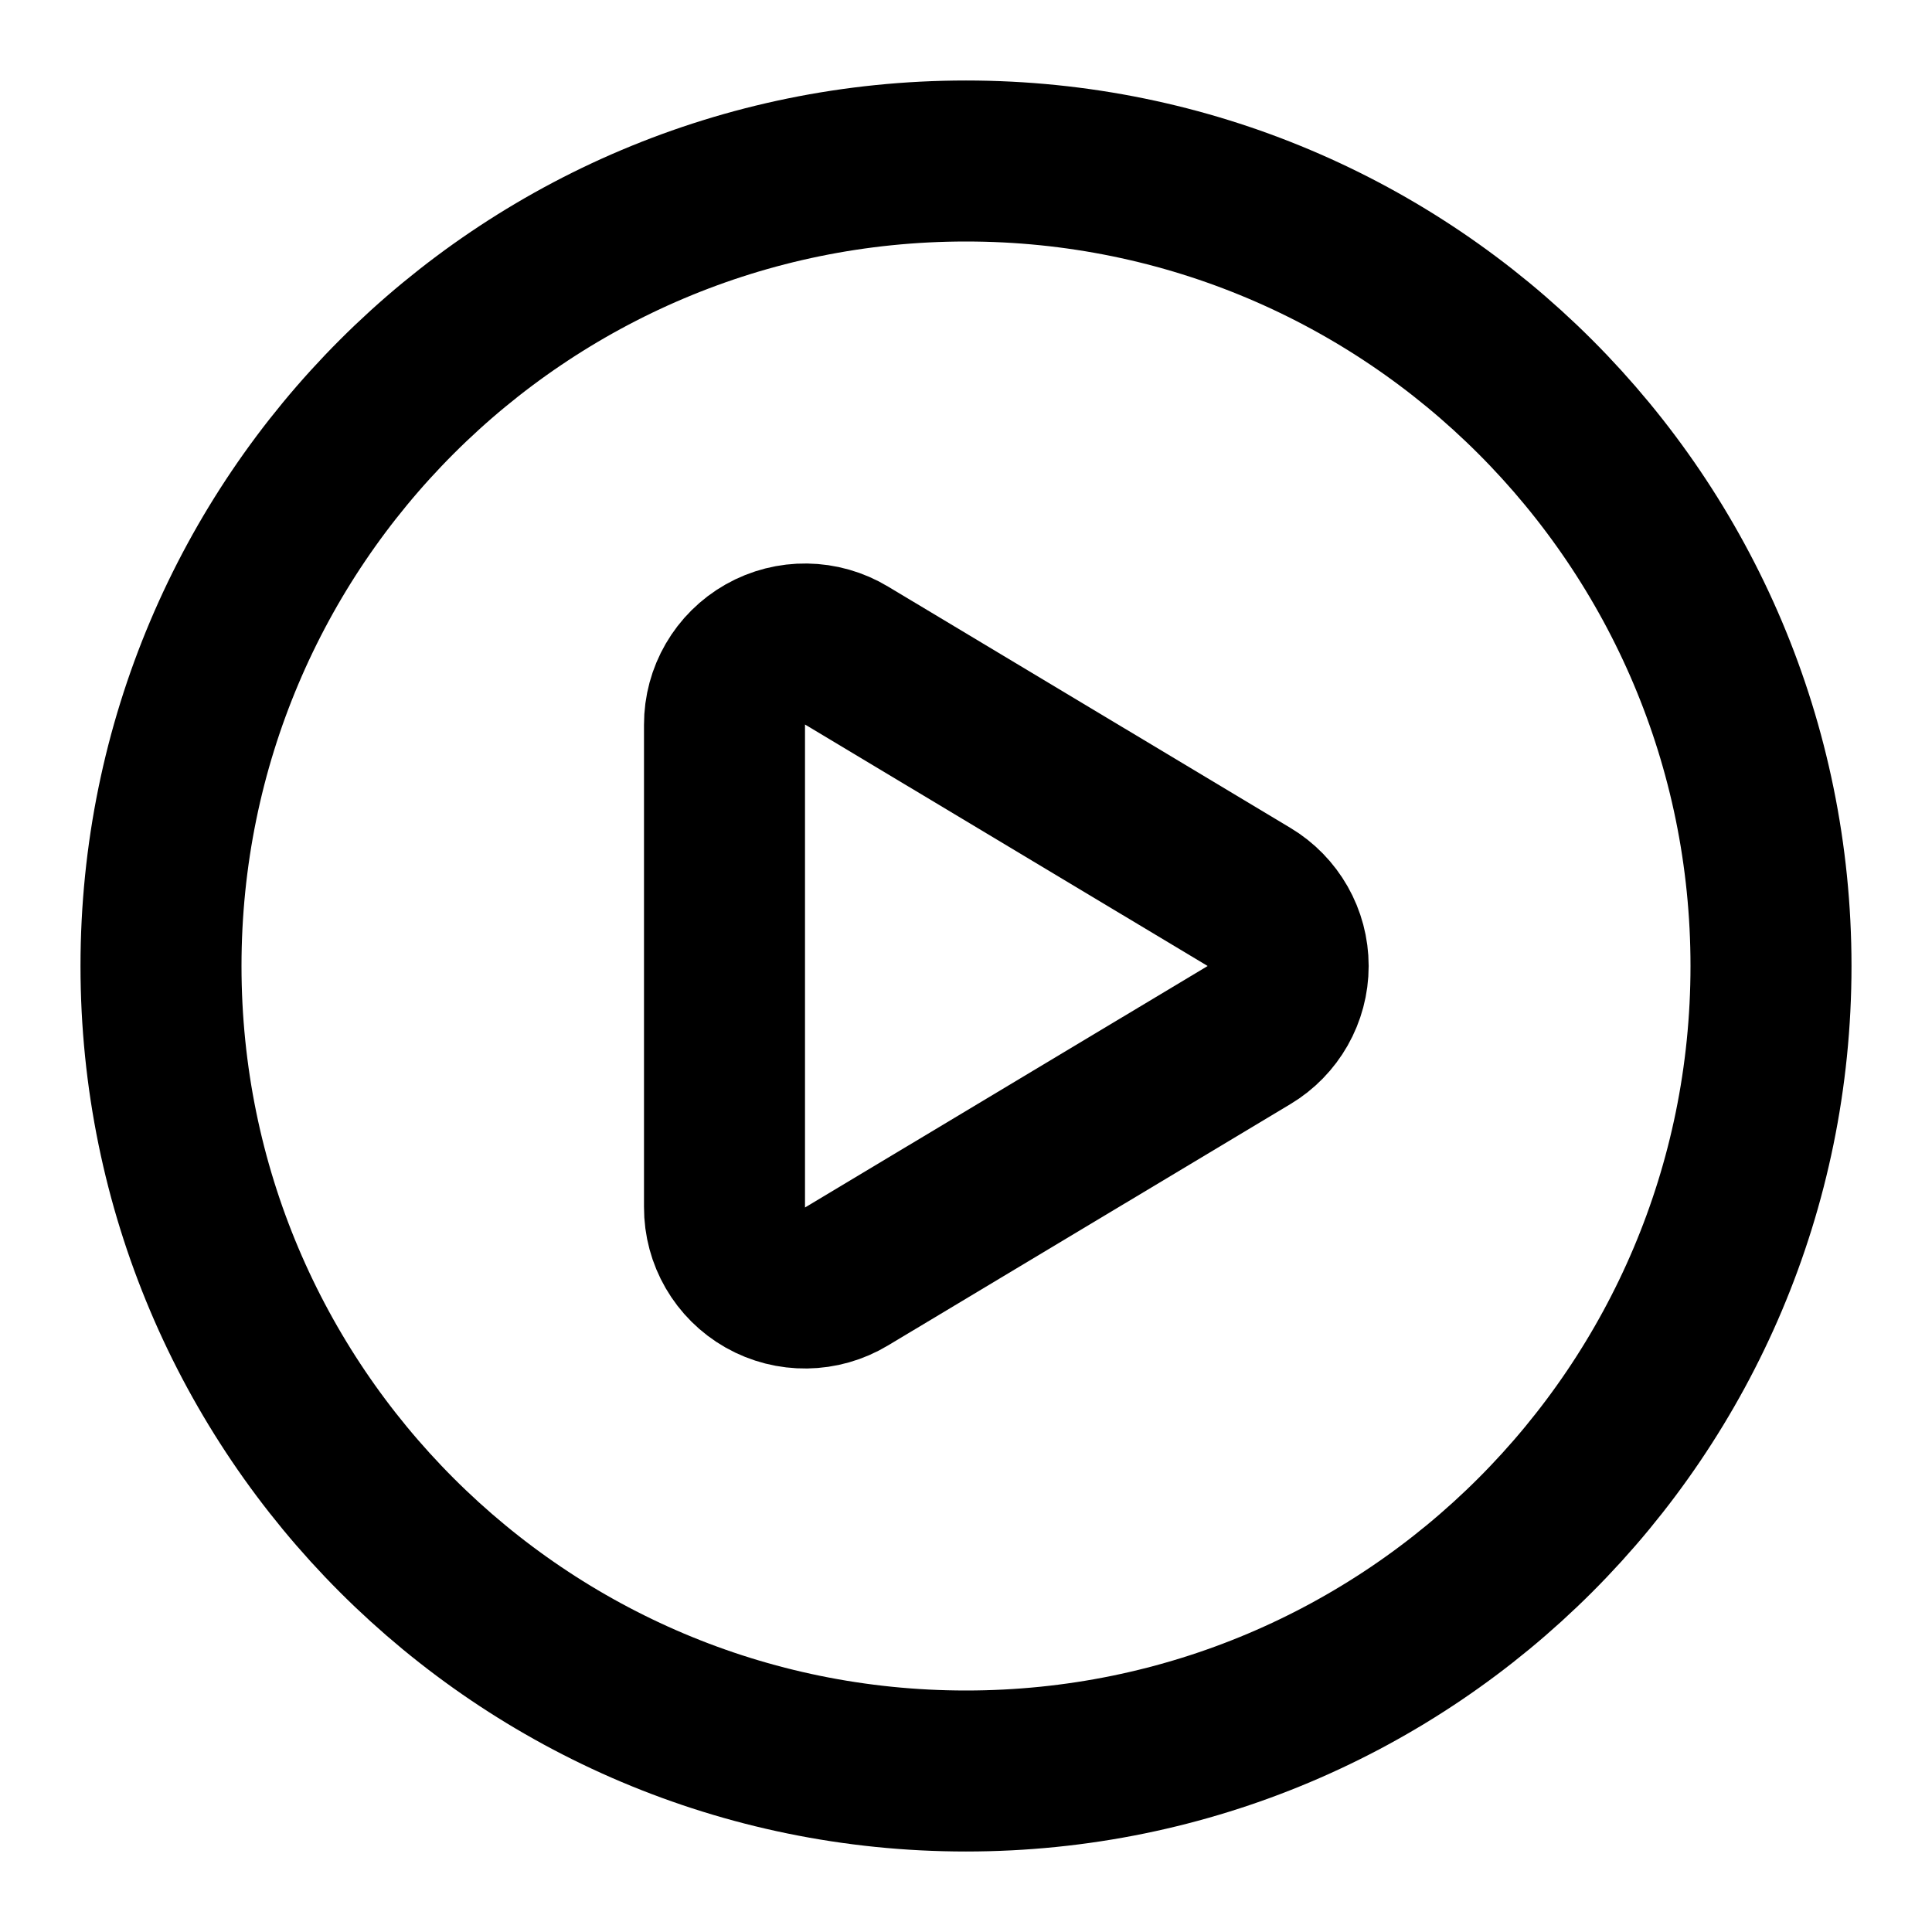
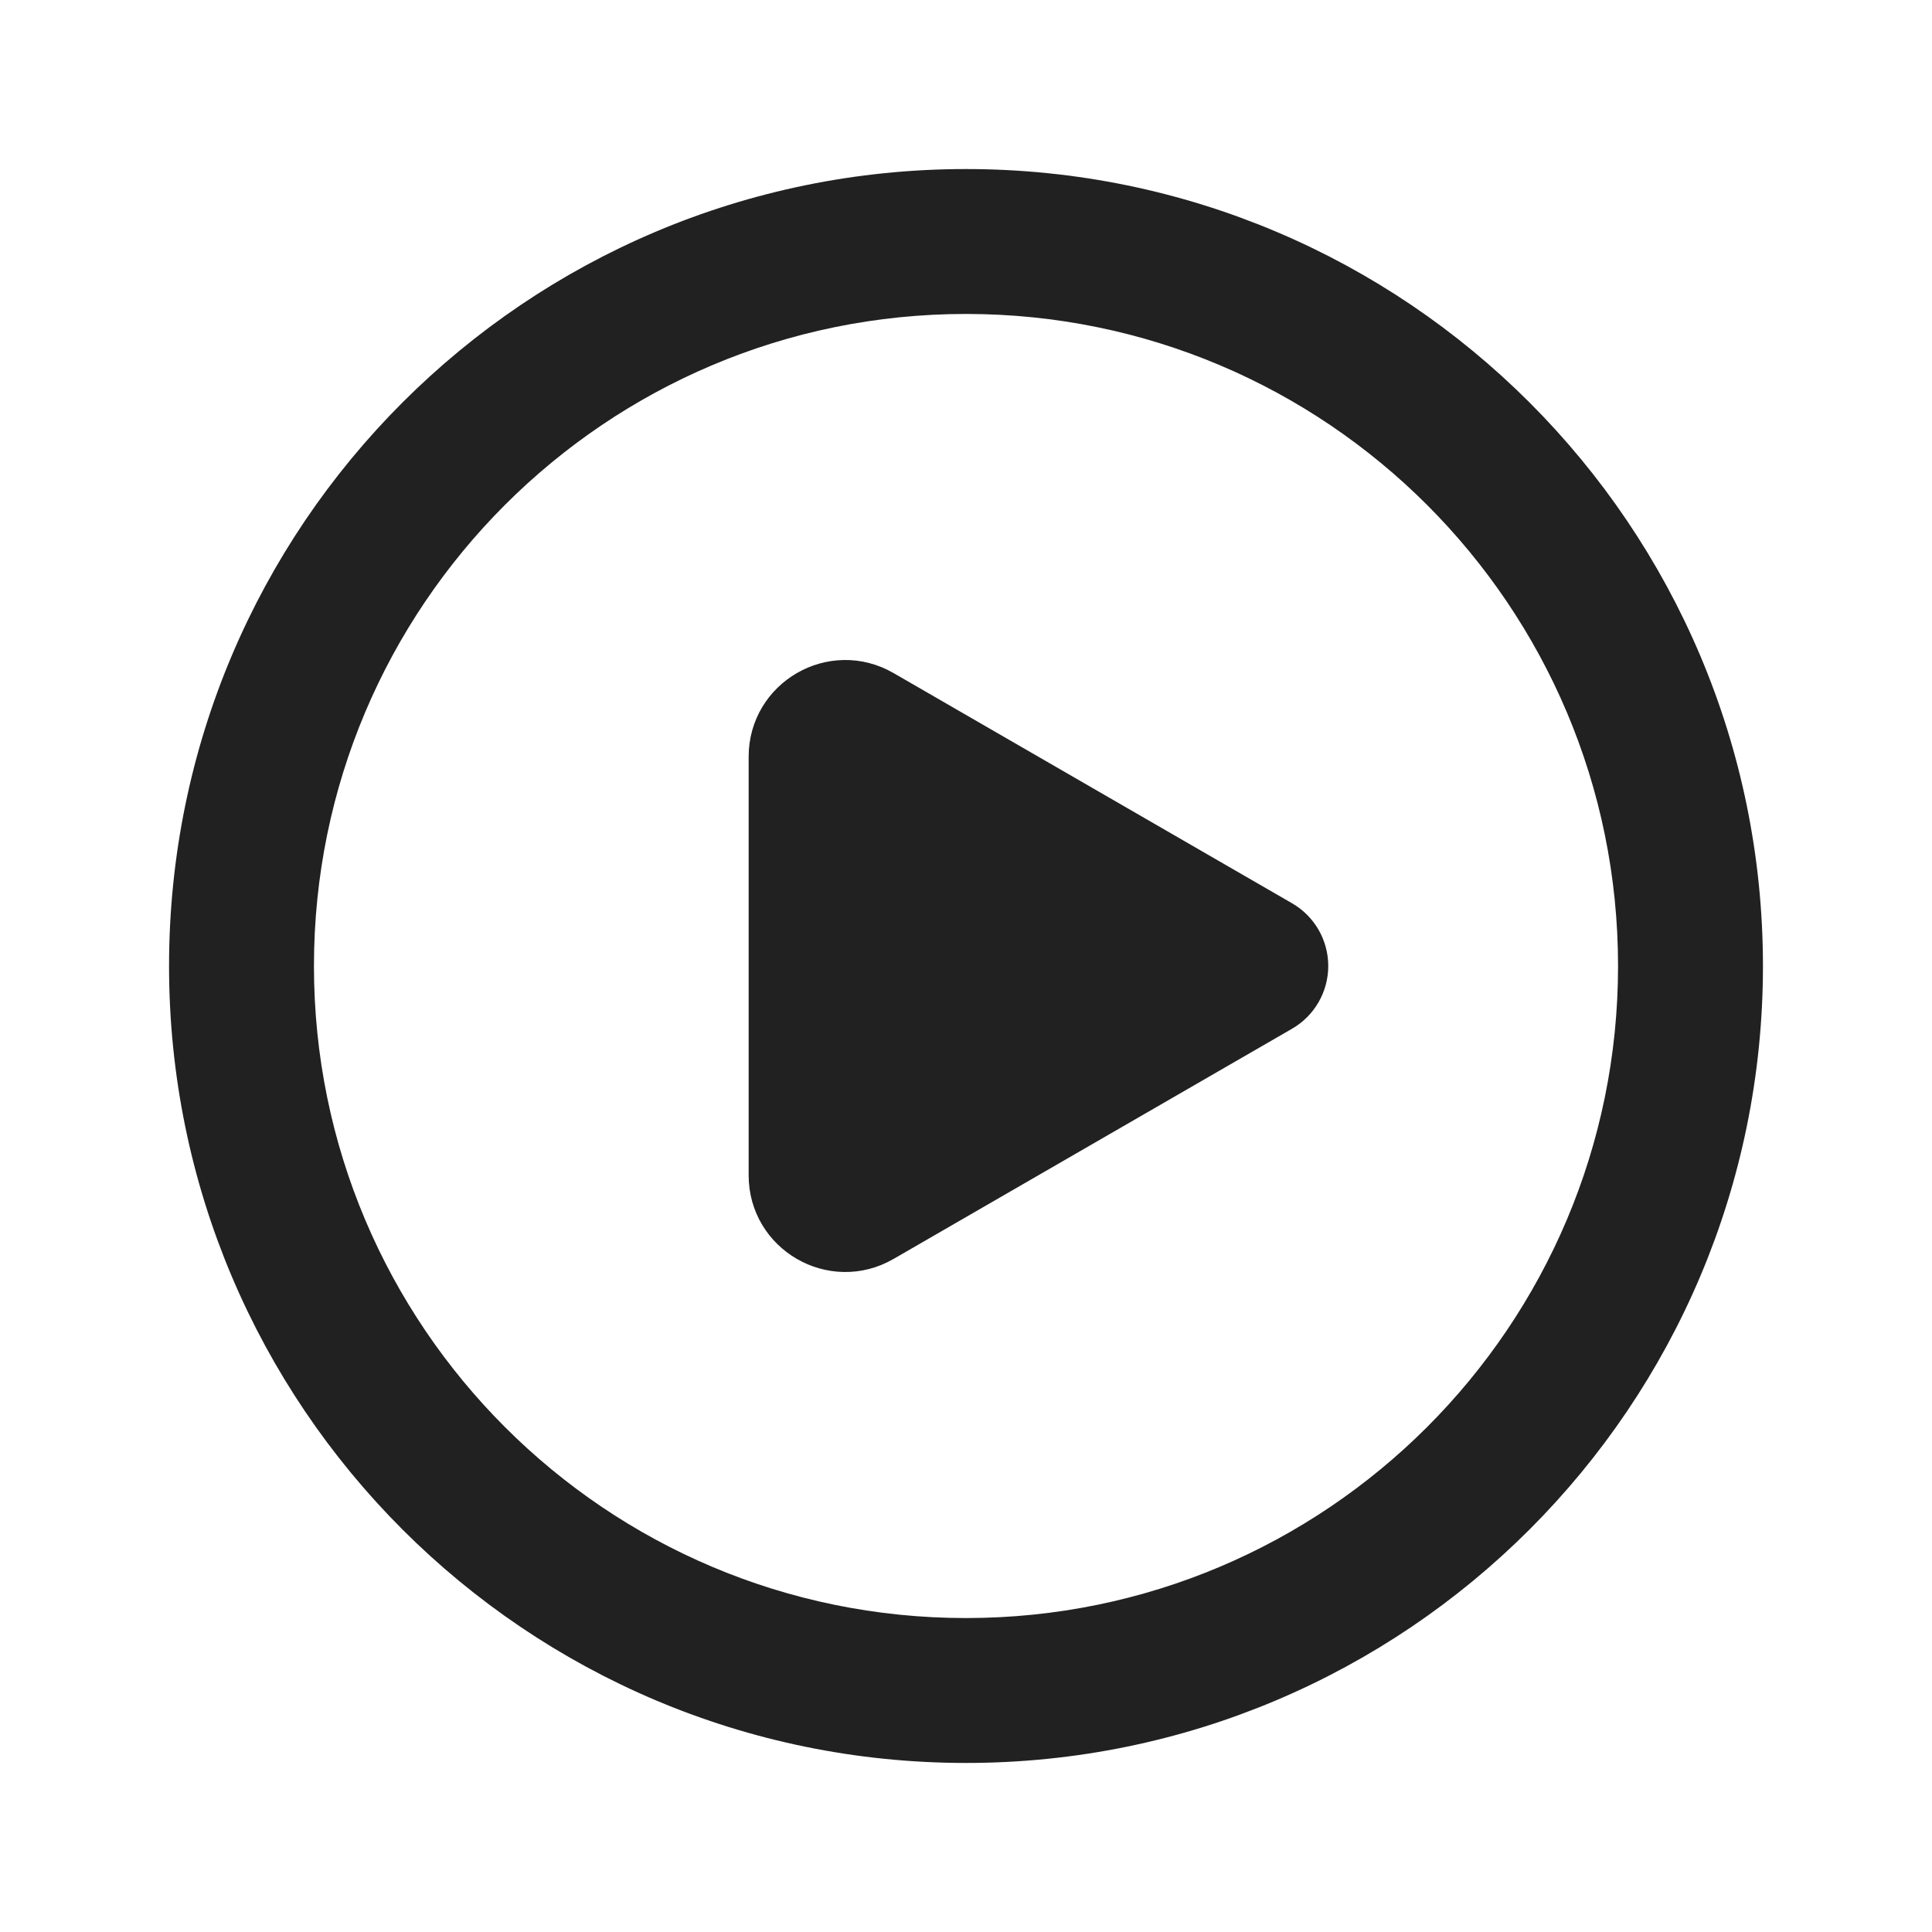
- <svg xmlns="http://www.w3.org/2000/svg" width="24" height="24" viewBox="0 0 24 24" fill="none" stroke="currentColor" stroke-width="2" stroke-linecap="round" stroke-linejoin="round">
-   <circle cx="12" cy="12" r="10" />
-   <path d="M9 9.003a1 1 0 0 1 1.517-.859l4.997 2.997a1 1 0 0 1 0 1.718l-4.997 2.997A1 1 0 0 1 9 14.996z" />
+ <svg xmlns="http://www.w3.org/2000/svg" width="20" height="20" viewBox="0 0 20 20" fill="none" stroke="#212121" stroke-width="0.5" stroke-linejoin="round" stroke-linecap="round">
+   <path d="M9.125 7.184C8.625 6.895 8 7.256 8 7.833V12.167C8 12.744 8.625 13.105 9.125 12.816L13.25 10.433C13.405 10.344 13.5 10.178 13.5 10C13.5 9.821 13.405 9.656 13.25 9.567L9.125 7.184ZM2 10C2 5.582 5.582 2 10 2C14.418 2 18 5.582 18 10C18 14.418 14.418 18 10 18C5.582 18 2 14.418 2 10ZM10 3C6.134 3 3 6.134 3 10C3 13.866 6.134 17 10 17C13.866 17 17 13.866 17 10C17 6.134 13.866 3 10 3Z" fill="#212121" />
</svg>
